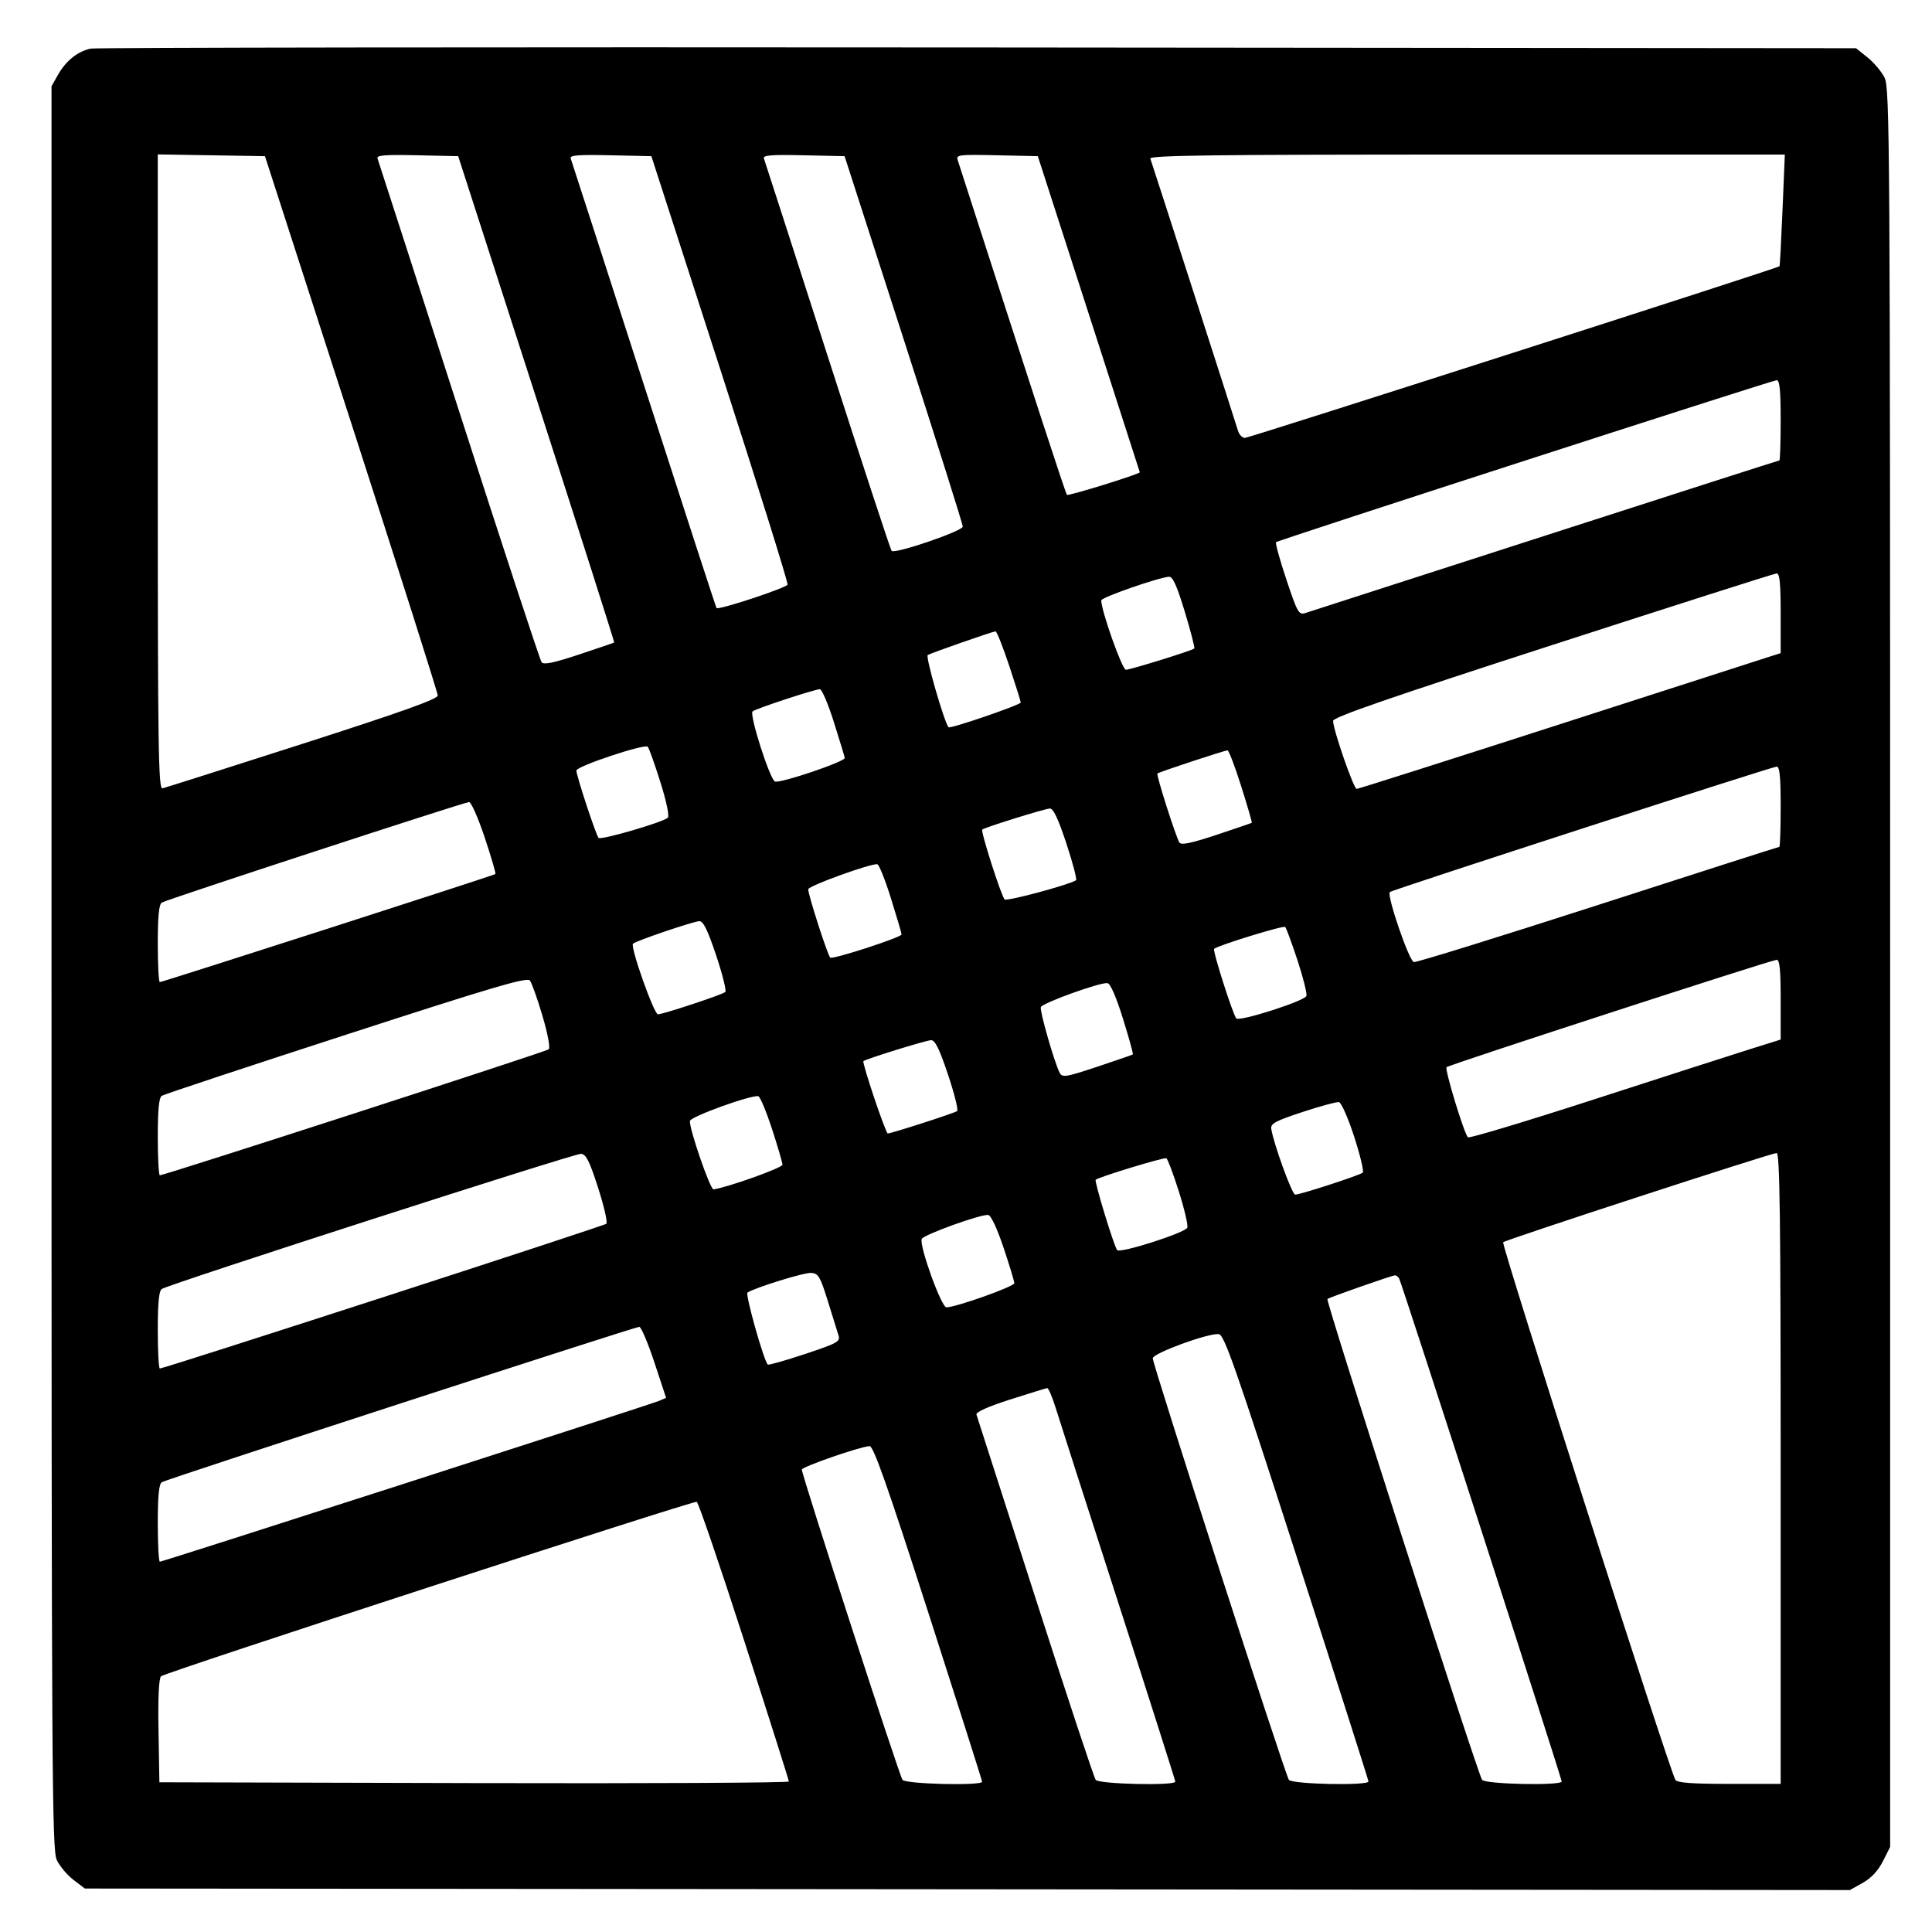
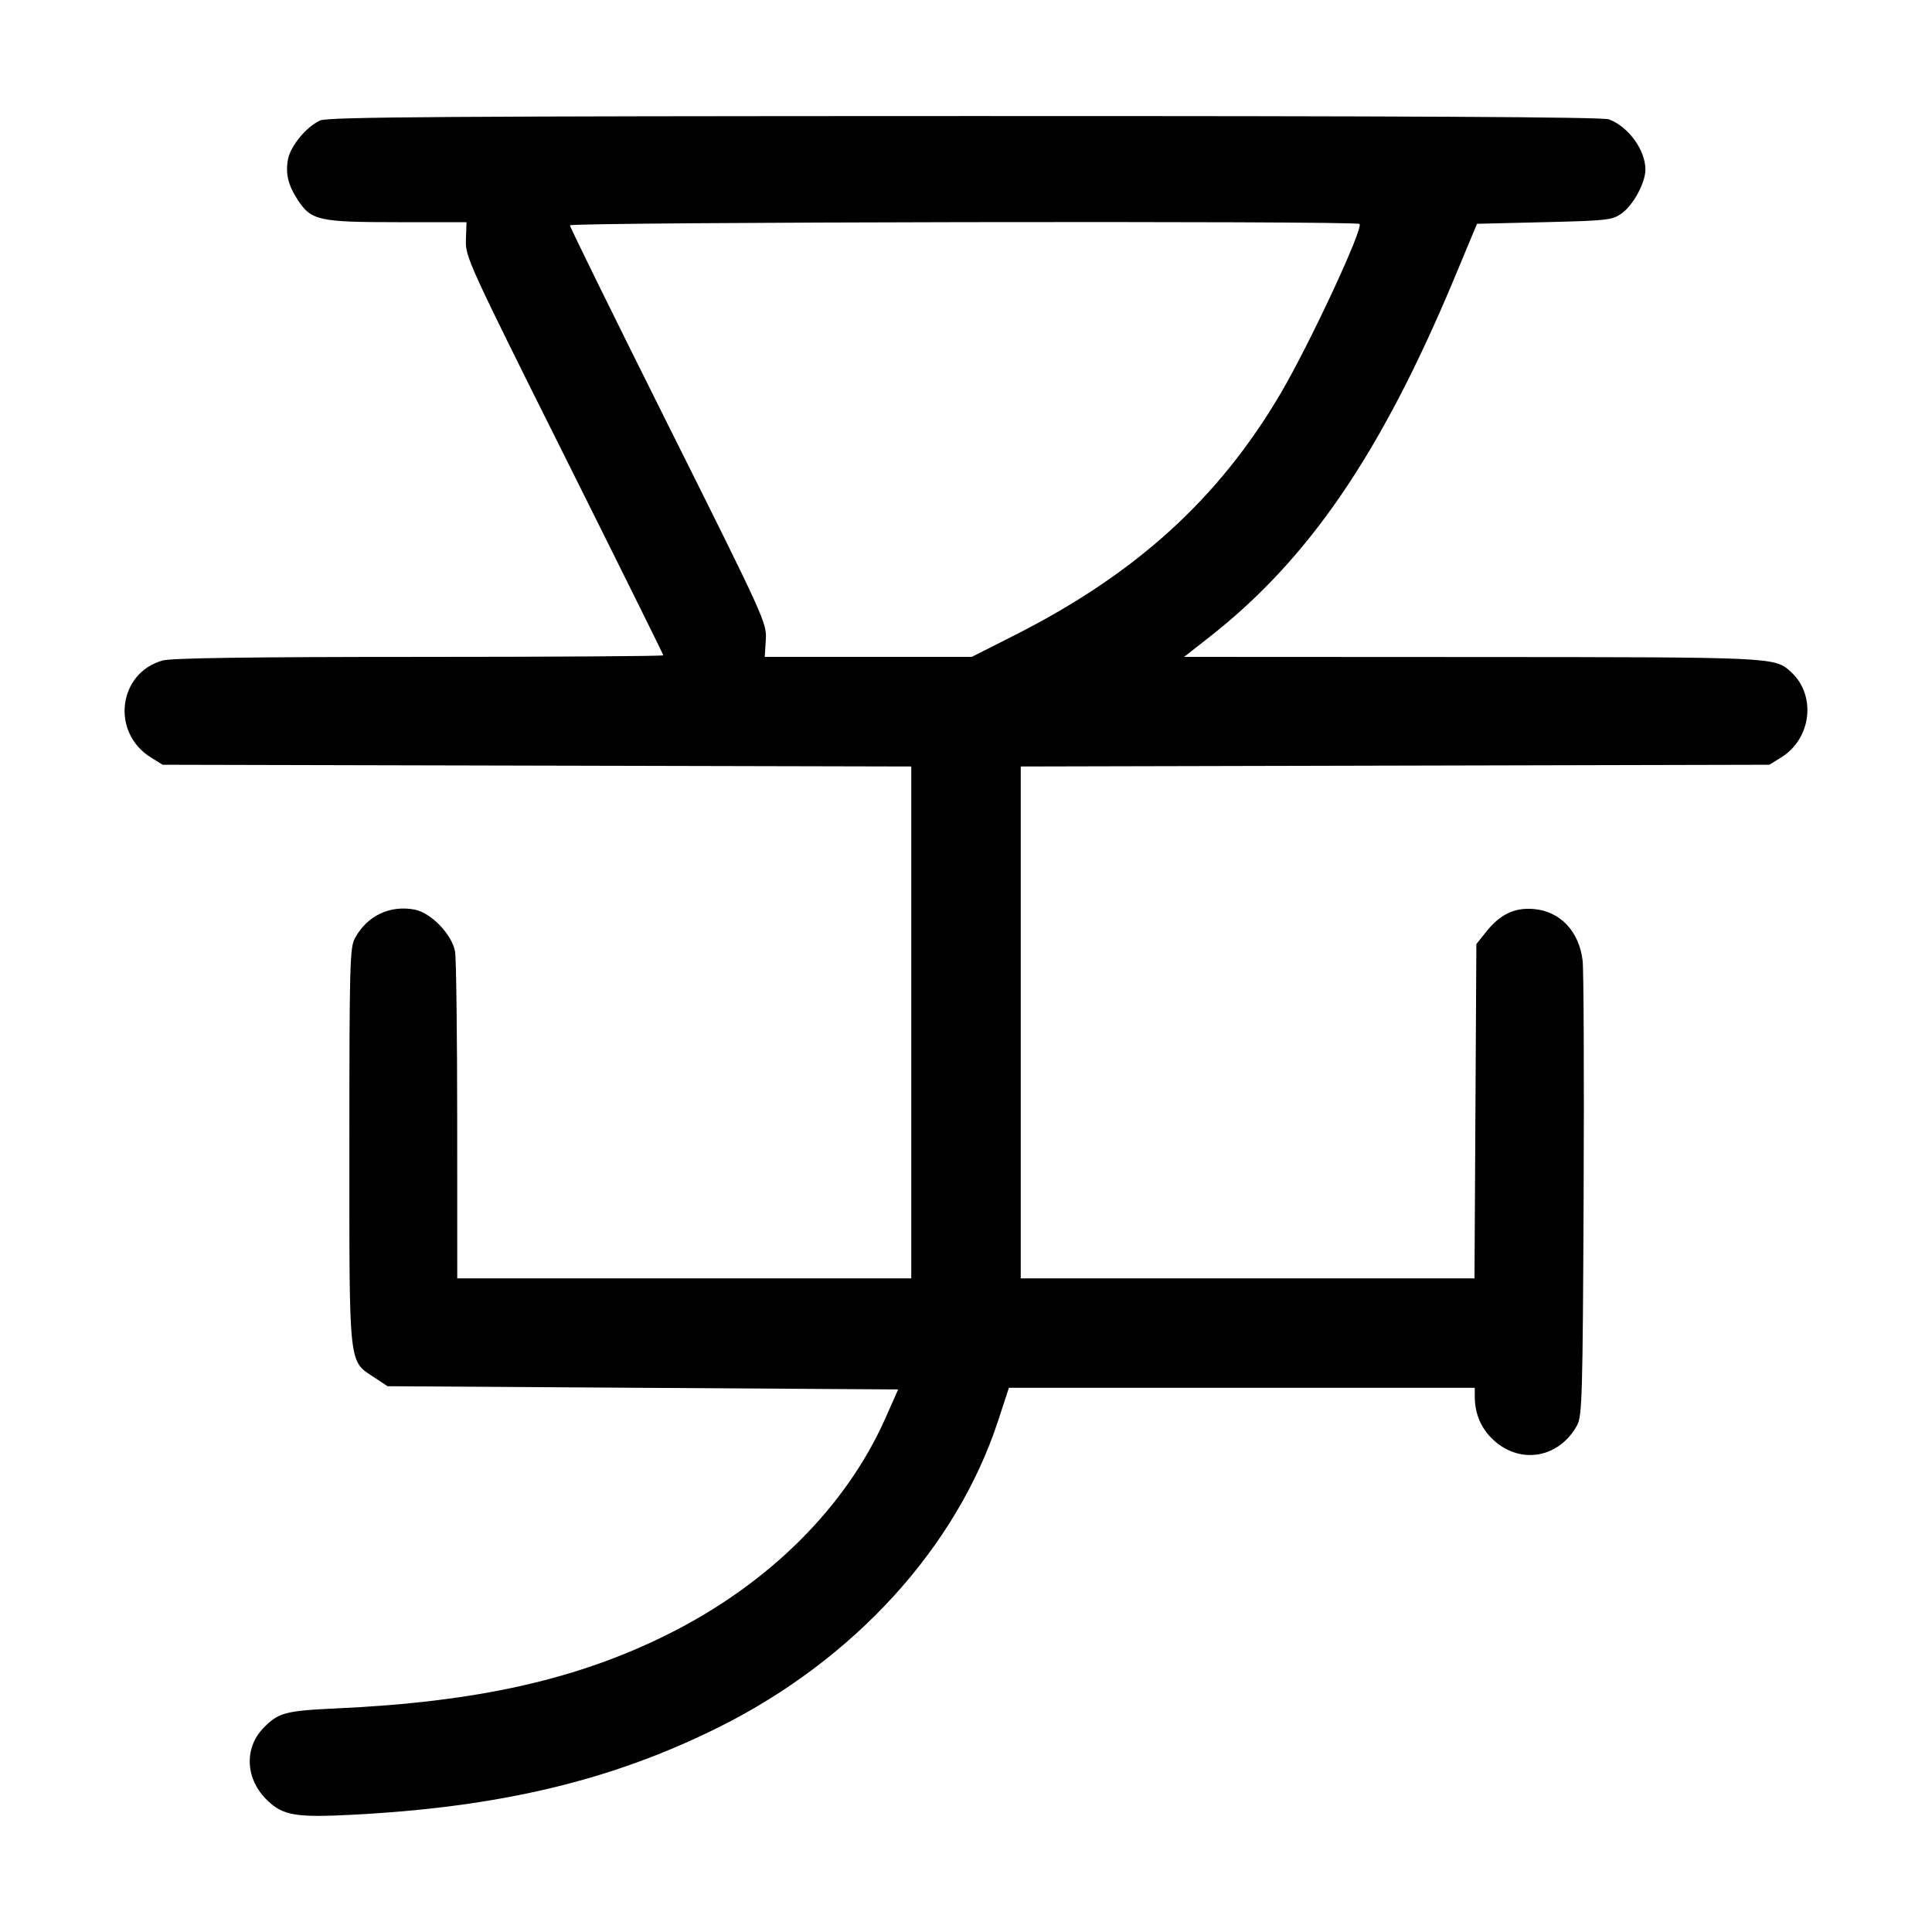
<svg xmlns="http://www.w3.org/2000/svg" width="1000" height="1000" viewBox="0 0 1000 1000" version="1.1" id="svg5">
-   <path d="M46.989 25.157 C 40.310 26.523,34.197 31.379,30.113 38.560 L 26.667 44.621 26.667 500.808 C 26.667 920.246,26.887 957.460,29.401 962.759 C 30.905 965.928,34.784 970.542,38.021 973.011 L 43.907 977.500 500.704 977.894 L 957.500 978.289 964.167 974.554 C 968.556 972.095,972.114 968.282,974.583 963.390 L 978.333 955.960 978.331 500.897 C 978.328 70.950,978.167 45.518,975.414 40.119 C 973.811 36.975,969.839 32.279,966.586 29.682 L 960.671 24.961 506.250 24.564 C 256.318 24.345,49.651 24.612,46.989 25.157 M181.859 219.167 C 206.453 295.250,226.582 358.625,226.591 360.000 C 226.602 361.829,207.802 368.541,156.574 385.000 C 118.056 397.375,85.445 407.742,84.104 408.039 C 81.978 408.509,81.667 387.576,81.667 244.249 L 81.667 79.919 109.405 80.376 L 137.143 80.833 181.859 219.167 M277.728 206.547 C 300.040 275.689,318.117 332.396,317.898 332.562 C 317.679 332.729,309.474 335.529,299.665 338.784 C 286.534 343.142,281.434 344.193,280.330 342.769 C 279.506 341.704,260.241 283.083,237.518 212.500 C 214.796 141.917,195.845 83.206,195.404 82.032 C 194.774 80.352,199.134 79.997,215.882 80.365 L 237.161 80.833 277.728 206.547 M372.709 190.833 C 392.266 251.333,407.986 301.628,407.641 302.599 C 407.037 304.302,371.955 315.880,370.879 314.732 C 370.587 314.421,353.665 262.417,333.274 199.167 C 312.883 135.917,295.840 83.206,295.401 82.032 C 294.774 80.352,299.134 79.997,315.878 80.365 L 337.151 80.833 372.709 190.833 M467.747 175.617 C 484.569 227.748,498.333 271.371,498.333 272.557 C 498.333 274.863,463.239 286.863,461.505 285.150 C 460.958 284.609,446.041 239.167,428.356 184.167 C 410.671 129.167,395.842 83.206,395.403 82.032 C 394.774 80.352,399.134 79.997,415.882 80.365 L 437.160 80.833 467.747 175.617 M563.548 162.500 C 578.054 207.417,589.940 244.292,589.961 244.446 C 590.086 245.344,552.968 256.857,552.252 256.141 C 551.550 255.439,536.468 209.227,495.701 82.866 C 494.811 80.110,496.254 79.932,515.959 80.366 L 537.175 80.833 563.548 162.500 M922.628 108.728 C 921.971 124.528,921.267 137.622,921.064 137.825 C 920.057 138.832,646.496 226.667,644.366 226.667 C 643.005 226.667,641.389 224.979,640.775 222.917 C 639.271 217.869,596.385 84.725,595.411 82.083 C 594.800 80.426,628.263 80.000,759.233 80.000 L 923.823 80.000 922.628 108.728 M921.667 217.500 C 921.667 228.958,921.365 238.333,920.996 238.333 C 920.627 238.333,866.065 255.850,799.746 277.258 C 733.427 298.667,677.550 316.695,675.575 317.321 C 672.260 318.370,671.510 317.035,665.819 299.957 C 662.428 289.782,660.020 281.092,660.466 280.645 C 661.518 279.593,916.839 196.977,919.583 196.800 C 921.146 196.700,921.667 201.873,921.667 217.500 M921.667 317.371 L 921.667 338.075 916.250 339.782 C 913.271 340.721,864.230 356.530,807.270 374.912 C 750.309 393.294,703.031 408.333,702.207 408.333 C 700.654 408.333,690.000 377.605,690.000 373.126 C 690.000 371.240,719.167 361.146,803.750 333.760 C 866.313 313.503,918.438 296.871,919.583 296.798 C 921.145 296.700,921.667 301.848,921.667 317.371 M613.267 316.695 C 616.328 326.795,618.532 335.336,618.166 335.676 C 617.006 336.754,585.059 346.667,582.745 346.667 C 580.850 346.667,570.000 316.095,570.000 310.757 C 570.000 309.224,599.561 298.919,605.101 298.520 C 607.010 298.383,609.185 303.223,613.267 316.695 M522.362 344.586 C 525.646 354.442,528.333 363.005,528.333 363.615 C 528.333 364.836,491.758 377.371,490.963 376.423 C 488.685 373.706,478.928 339.829,480.198 339.044 C 481.886 338.001,513.353 327.012,515.279 326.793 C 515.891 326.724,519.078 334.731,522.362 344.586 M431.609 373.750 C 434.573 383.146,437.111 391.490,437.249 392.292 C 437.573 394.174,403.892 405.571,401.133 404.512 C 398.505 403.504,387.752 369.885,389.526 368.223 C 390.966 366.874,421.385 356.841,424.360 356.734 C 425.384 356.697,428.646 364.354,431.609 373.750 M341.762 404.667 C 344.926 414.719,346.544 422.423,345.666 423.254 C 343.187 425.603,310.975 434.985,309.819 433.695 C 308.444 432.161,298.333 401.470,298.333 398.829 C 298.333 396.637,333.495 384.906,335.263 386.507 C 335.866 387.053,338.791 395.225,341.762 404.667 M642.441 406.944 C 645.683 417.180,648.147 425.699,647.917 425.876 C 647.688 426.053,639.446 428.871,629.603 432.138 C 616.606 436.452,611.370 437.543,610.480 436.123 C 608.601 433.126,598.375 401.069,599.075 400.370 C 599.806 399.638,633.631 388.469,635.358 388.389 C 636.013 388.358,639.200 396.708,642.441 406.944 M921.667 417.500 C 921.667 428.958,921.357 438.333,920.979 438.333 C 920.600 438.333,878.426 451.855,827.259 468.381 C 776.092 484.908,733.140 498.220,731.811 497.964 C 729.351 497.490,717.676 463.445,719.381 461.720 C 720.466 460.622,916.701 396.991,919.583 396.803 C 921.146 396.701,921.667 401.872,921.667 417.500 M250.868 433.438 C 254.247 443.579,256.747 452.116,256.423 452.408 C 255.655 453.100,84.100 508.333,82.719 508.333 C 82.140 508.333,81.667 499.378,81.667 488.432 C 81.667 474.391,82.277 468.133,83.741 467.182 C 86.082 465.660,239.760 415.381,242.779 415.149 C 243.849 415.067,247.489 423.297,250.868 433.438 M551.981 436.660 C 555.311 446.740,557.540 455.283,556.934 455.645 C 552.729 458.157,521.013 466.659,519.987 465.550 C 518.173 463.587,507.506 430.265,508.415 429.397 C 509.549 428.313,540.456 418.674,543.380 418.492 C 545.184 418.379,547.689 423.671,551.981 436.660 M461.204 465.129 C 464.190 474.683,466.641 483.025,466.650 483.666 C 466.671 485.142,431.316 496.647,429.744 495.675 C 428.539 494.930,418.333 463.286,418.333 460.295 C 418.333 458.543,451.264 446.637,454.136 447.351 C 455.037 447.575,458.217 455.575,461.204 465.129 M370.679 494.507 C 373.964 504.319,376.093 512.851,375.410 513.466 C 373.868 514.854,343.212 525.000,340.560 525.000 C 338.471 525.000,326.104 490.022,327.637 488.451 C 329.014 487.042,358.715 476.950,361.936 476.798 C 364.006 476.700,366.212 481.169,370.679 494.507 M671.616 497.140 C 674.566 506.109,676.619 514.387,676.178 515.536 C 675.172 518.157,641.546 528.917,639.911 527.141 C 638.163 525.241,627.523 491.905,628.415 491.119 C 630.468 489.309,664.308 478.891,665.209 479.792 C 665.783 480.365,668.666 488.171,671.616 497.140 M921.667 517.371 L 921.667 538.074 905.417 543.176 C 896.479 545.982,860.297 557.633,825.011 569.066 C 789.725 580.500,760.372 589.325,759.782 588.678 C 757.699 586.393,747.677 553.434,748.741 552.370 C 749.974 551.137,916.402 497.003,919.583 496.800 C 921.145 496.700,921.667 501.848,921.667 517.371 M280.784 525.812 C 283.528 535.105,284.880 542.373,284.006 543.136 C 282.605 544.359,85.118 608.333,82.744 608.333 C 82.152 608.333,81.667 599.378,81.667 588.432 C 81.667 574.360,82.276 568.135,83.746 567.182 C 84.890 566.440,127.828 552.203,179.163 535.543 C 255.640 510.724,272.821 505.663,274.278 507.527 C 275.256 508.778,278.183 517.006,280.784 525.812 M581.247 527.257 C 584.345 537.204,586.644 545.535,586.356 545.771 C 586.069 546.006,577.769 548.875,567.912 552.147 C 551.632 557.550,549.853 557.839,548.501 555.298 C 545.841 550.297,538.077 523.269,538.735 521.296 C 539.440 519.179,569.413 508.375,573.224 508.864 C 574.722 509.056,577.720 515.928,581.247 527.257 M490.679 556.174 C 493.964 565.986,496.093 574.494,495.410 575.082 C 494.247 576.081,461.429 586.667,459.495 586.667 C 458.411 586.667,446.083 550.009,446.911 549.247 C 448.143 548.112,479.296 538.464,481.936 538.400 C 483.990 538.351,486.248 542.941,490.679 556.174 M399.573 584.300 C 402.547 593.393,404.984 601.749,404.990 602.868 C 404.998 604.455,376.773 614.543,369.324 615.616 C 367.607 615.863,356.550 583.737,357.125 580.172 C 357.484 577.945,388.891 566.605,392.500 567.400 C 393.417 567.602,396.600 575.207,399.573 584.300 M700.908 588.299 C 704.021 597.905,706.028 606.293,705.367 606.938 C 704.006 608.268,673.103 618.333,670.382 618.333 C 668.775 618.333,659.222 592.055,658.004 584.286 C 657.579 581.577,660.120 580.208,674.167 575.577 C 683.333 572.555,691.827 570.252,693.041 570.458 C 694.255 570.664,697.795 578.693,700.908 588.299 M309.592 614.833 C 312.659 624.366,314.567 632.729,313.834 633.418 C 312.594 634.583,85.085 708.333,82.733 708.333 C 82.146 708.333,81.667 699.378,81.667 688.432 C 81.667 674.375,82.277 668.134,83.744 667.182 C 87.789 664.556,297.551 596.921,300.758 597.208 C 303.357 597.441,305.147 601.012,309.592 614.833 M921.667 760.000 L 921.667 923.333 895.098 923.333 C 875.674 923.333,868.167 922.773,867.182 921.250 C 864.307 916.809,776.936 644.100,778.031 642.988 C 779.305 641.694,916.219 597.022,919.583 596.802 C 921.237 596.695,921.667 630.372,921.667 760.000 M610.166 616.679 C 613.048 625.769,615.019 634.212,614.548 635.442 C 613.541 638.066,579.786 648.868,578.237 647.062 C 576.647 645.208,566.339 611.439,567.123 610.655 C 568.519 609.259,602.547 598.897,603.714 599.512 C 604.381 599.864,607.285 607.589,610.166 616.679 M519.435 645.769 C 522.496 654.901,525.000 663.179,525.000 664.165 C 525.000 665.915,494.771 676.667,489.852 676.667 C 487.252 676.667,475.816 645.051,477.063 641.310 C 477.769 639.194,507.727 628.370,511.518 628.862 C 512.917 629.043,516.125 635.895,519.435 645.769 M428.451 673.333 C 430.864 681.125,433.353 689.116,433.982 691.092 C 435.036 694.408,433.706 695.155,416.624 700.848 C 406.449 704.238,397.799 706.688,397.402 706.291 C 395.278 704.167,385.614 669.817,386.915 669.013 C 391.345 666.275,416.405 658.557,419.948 658.839 C 423.585 659.129,424.572 660.812,428.451 673.333 M724.163 661.661 C 725.370 663.614,808.302 920.243,808.321 922.083 C 808.344 924.346,768.908 923.549,767.127 921.250 C 764.920 918.401,686.097 673.348,687.073 672.371 C 687.863 671.582,719.858 660.360,721.985 660.126 C 722.618 660.057,723.599 660.748,724.163 661.661 M338.679 705.089 L 344.765 723.512 341.133 725.084 C 336.713 726.997,84.258 808.333,82.741 808.333 C 82.150 808.333,81.667 799.378,81.667 788.432 C 81.667 774.378,82.277 768.134,83.743 767.182 C 86.018 765.704,328.104 686.935,330.880 686.769 C 331.822 686.713,335.331 694.957,338.679 705.089 M671.199 805.833 C 691.607 869.083,708.312 921.396,708.319 922.083 C 708.345 924.347,668.908 923.549,667.132 921.250 C 665.231 918.789,596.667 706.470,596.667 703.045 C 596.667 700.471,625.174 690.020,630.796 690.533 C 633.640 690.792,639.174 706.585,671.199 805.833 M546.423 728.750 C 548.196 734.479,562.851 780.083,578.990 830.092 C 595.129 880.101,608.333 921.539,608.333 922.176 C 608.333 924.376,568.862 923.490,567.131 921.250 C 566.245 920.104,552.151 877.542,535.810 826.667 C 519.469 775.792,505.788 733.273,505.408 732.180 C 504.971 730.923,511.350 728.070,522.776 724.410 C 532.707 721.229,541.366 718.560,542.016 718.480 C 542.667 718.399,544.650 723.021,546.423 728.750 M480.504 834.721 C 495.810 882.234,508.333 921.609,508.333 922.221 C 508.333 924.391,468.840 923.460,467.132 921.250 C 465.497 919.134,414.976 763.427,415.029 760.670 C 415.058 759.206,444.928 748.838,450.087 748.502 C 452.068 748.373,459.202 768.597,480.504 834.721 M385.197 849.238 C 397.903 888.615,408.307 921.400,408.316 922.092 C 408.326 922.784,335.021 923.159,245.417 922.925 L 82.500 922.500 82.040 895.960 C 81.741 878.773,82.206 868.794,83.358 867.642 C 85.278 865.722,358.205 776.833,360.631 777.338 C 361.436 777.506,372.491 809.861,385.197 849.238 " stroke="none" fill-rule="evenodd" fill="#000000" />
+   <path d="M165.802 62.323 C 158.770 65.387,150.372 75.487,149.065 82.453 C 147.682 89.829,149.131 95.861,154.119 103.490 C 161.057 114.100,165.081 115.000,205.572 115.000 L 241.474 115.000 241.154 124.087 C 240.843 132.911,242.322 136.156,292.083 235.783 C 320.271 292.218,343.333 338.754,343.333 339.196 C 343.333 339.638,286.521 340.004,217.083 340.009 C 130.580 340.016,88.759 340.594,84.245 341.848 C 61.104 348.272,57.319 379.138,78.089 392.054 L 84.167 395.833 277.917 396.284 L 471.667 396.734 471.667 529.200 L 471.667 661.667 354.167 661.667 L 236.667 661.667 236.648 580.417 C 236.638 535.729,236.148 496.247,235.558 492.678 C 234.098 483.840,223.123 472.390,214.583 470.796 C 201.708 468.392,190.060 473.980,183.690 485.615 C 181.080 490.383,180.833 499.673,180.833 593.333 C 180.833 709.073,180.287 704.063,193.887 713.065 L 200.587 717.500 332.738 718.333 L 464.888 719.167 458.380 733.854 C 437.905 780.063,397.983 819.786,345.833 845.839 C 298.759 869.356,246.924 880.959,174.167 884.265 C 147.577 885.473,143.897 886.479,136.116 894.665 C 126.156 905.144,127.167 921.219,138.462 931.975 C 146.596 939.719,153.172 940.821,182.307 939.318 C 258.882 935.370,316.735 921.558,371.963 894.042 C 442.129 859.082,495.174 800.874,516.666 735.252 L 522.207 718.333 642.770 718.333 L 763.333 718.333 763.343 722.917 C 763.361 731.951,766.749 739.687,773.267 745.575 C 787.242 758.201,807.078 754.580,816.310 737.718 C 818.914 732.962,819.212 722.461,819.681 619.167 C 819.964 556.833,819.727 501.934,819.155 497.167 C 817.335 482.006,807.549 471.687,793.874 470.508 C 783.971 469.655,776.490 473.223,769.285 482.236 L 764.167 488.639 763.680 575.153 L 763.193 661.667 645.763 661.667 L 528.333 661.667 528.333 529.200 L 528.333 396.734 722.083 396.284 L 915.833 395.833 921.999 391.999 C 937.691 382.242,940.206 359.753,926.948 347.754 C 918.496 340.105,919.464 340.151,761.857 340.073 L 612.881 340.000 626.024 329.705 C 677.650 289.267,715.135 234.265,753.038 143.333 L 764.501 115.833 799.334 115.000 C 832.115 114.216,834.477 113.945,839.440 110.405 C 845.400 106.154,851.667 94.544,851.667 87.754 C 851.667 77.667,842.896 65.584,832.808 61.773 C 829.549 60.541,727.773 60.020,499.475 60.065 C 231.634 60.118,169.903 60.536,165.802 62.323 M703.693 115.915 C 705.845 118.067,677.920 178.038,662.813 203.707 C 630.800 258.103,588.054 296.955,525.251 328.740 L 503.002 340.000 449.418 340.002 L 395.833 340.005 396.386 331.155 C 396.927 322.482,395.927 320.282,345.969 220.299 C 317.936 164.195,295.000 117.551,295.000 116.646 C 295.000 114.911,701.961 114.184,703.693 115.915 " stroke="none" fill-rule="evenodd" fill="black" />
</svg>
